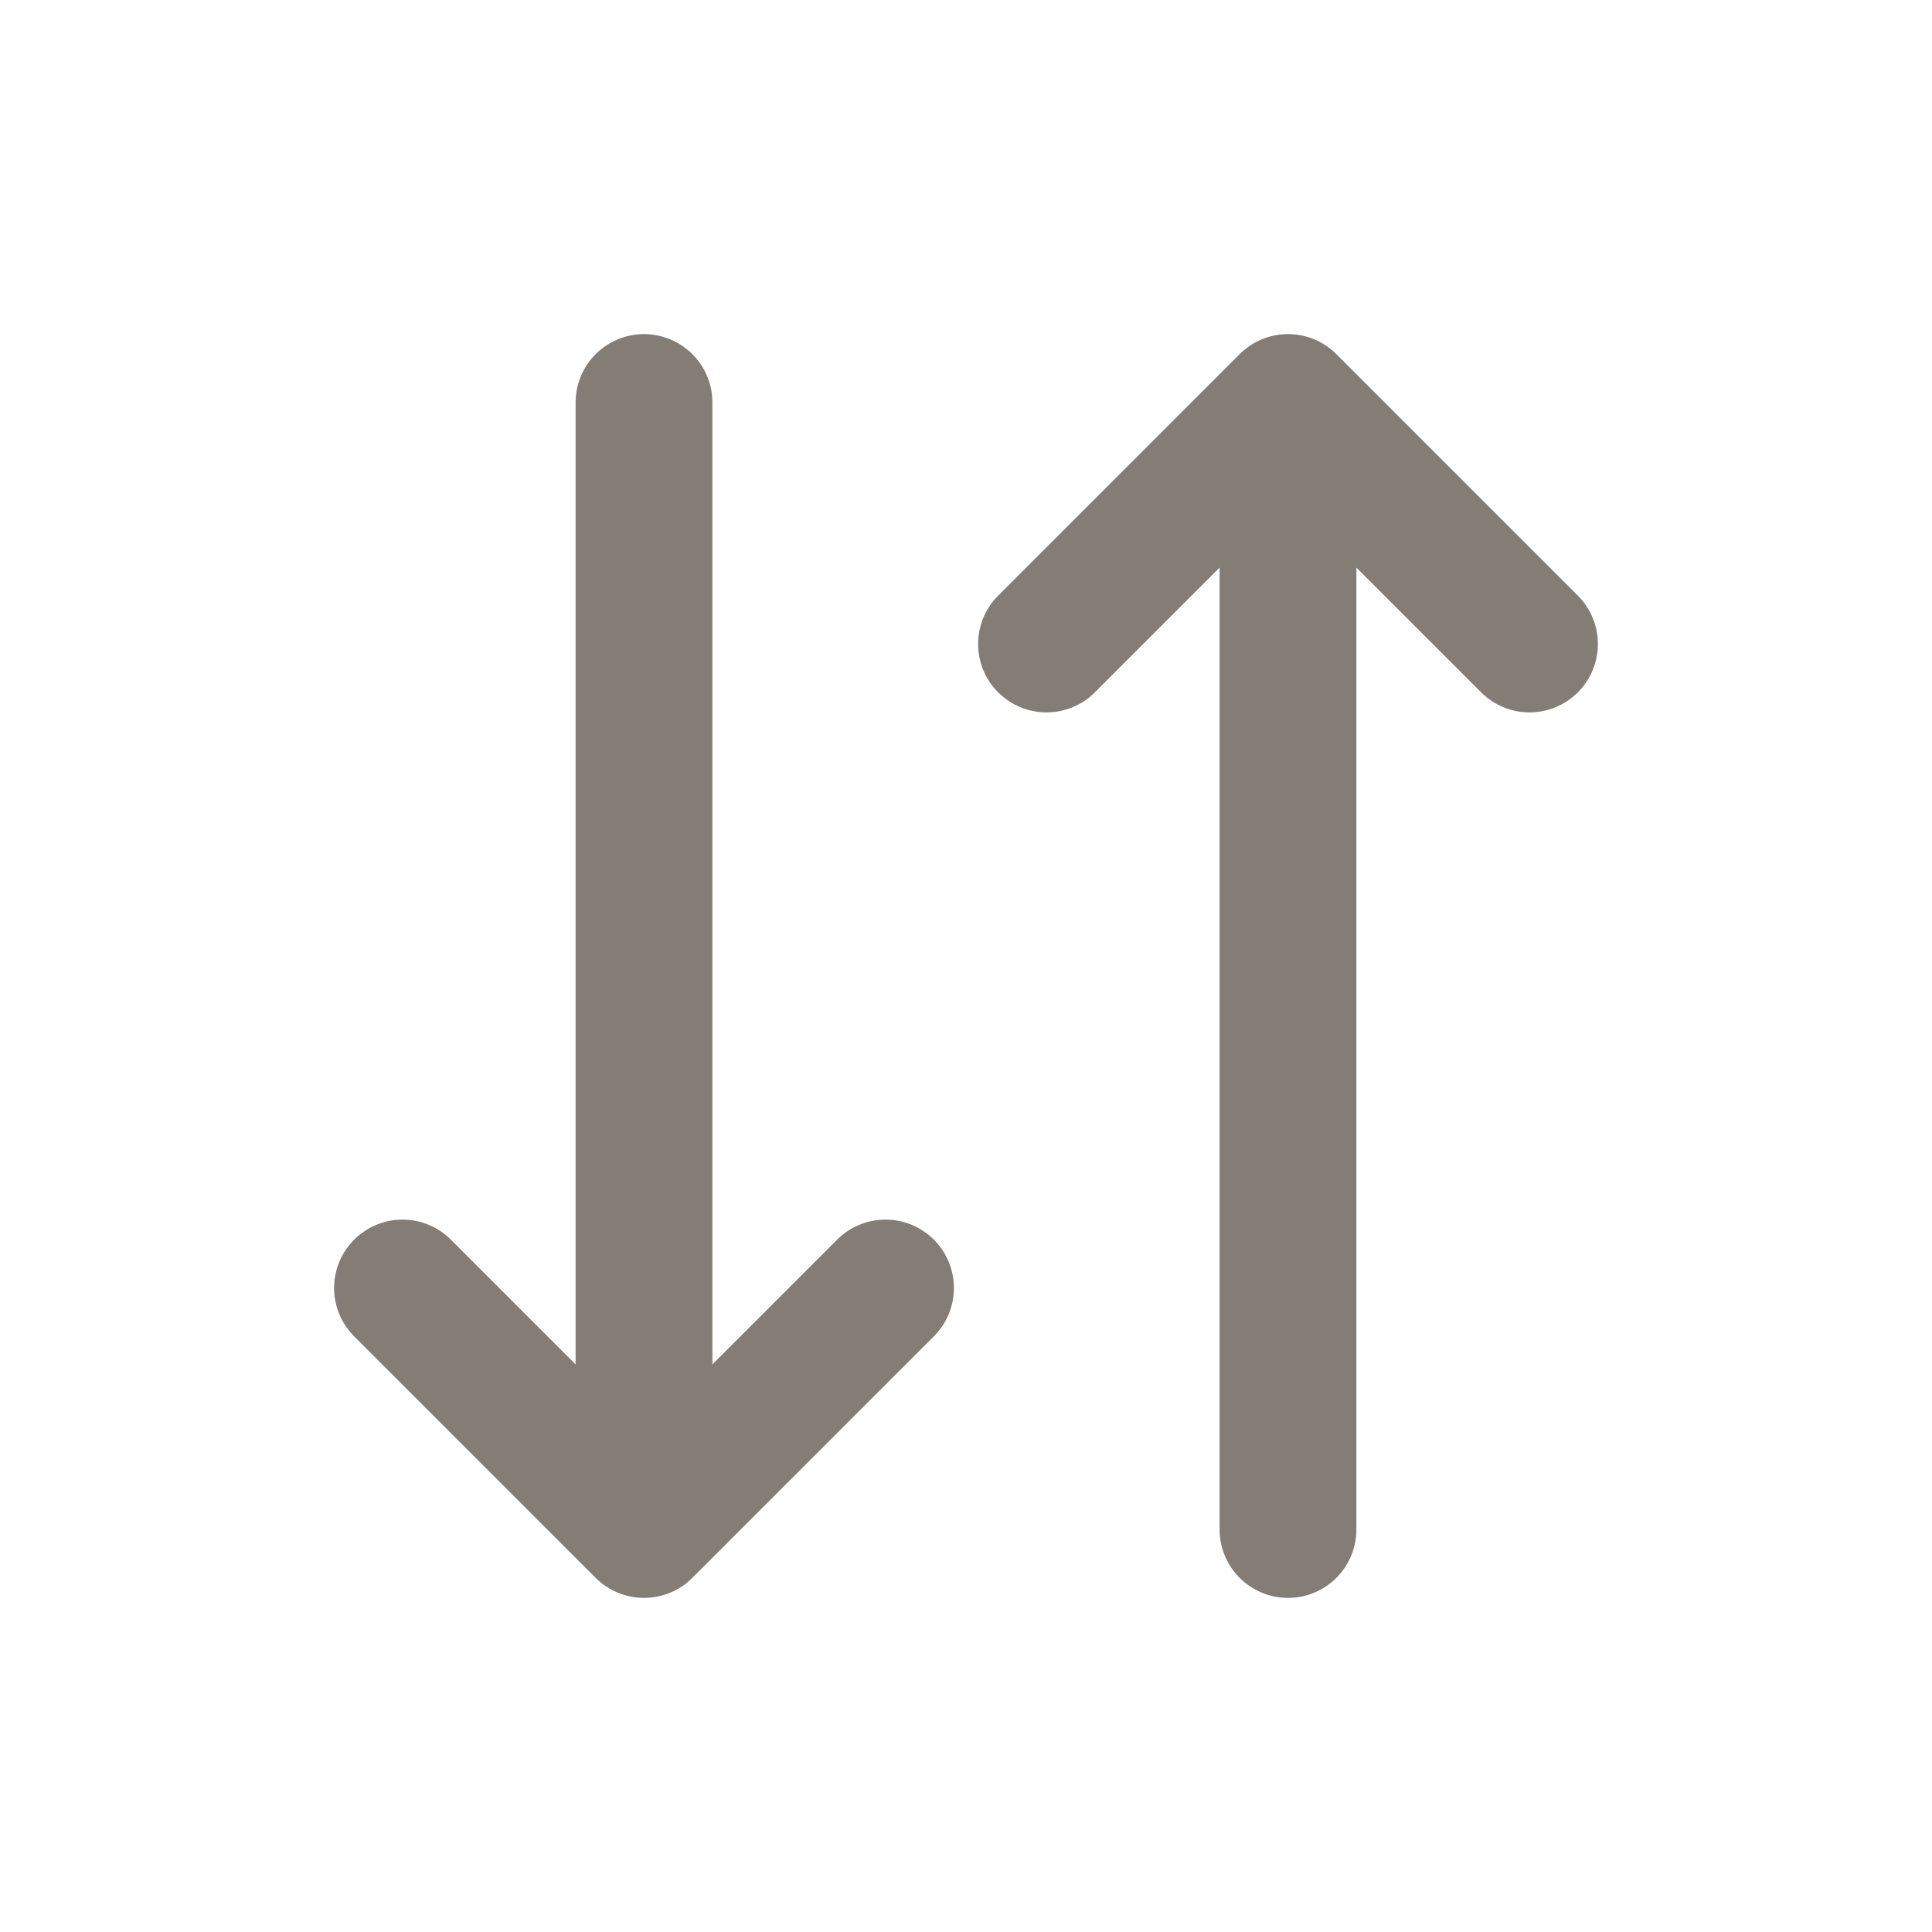
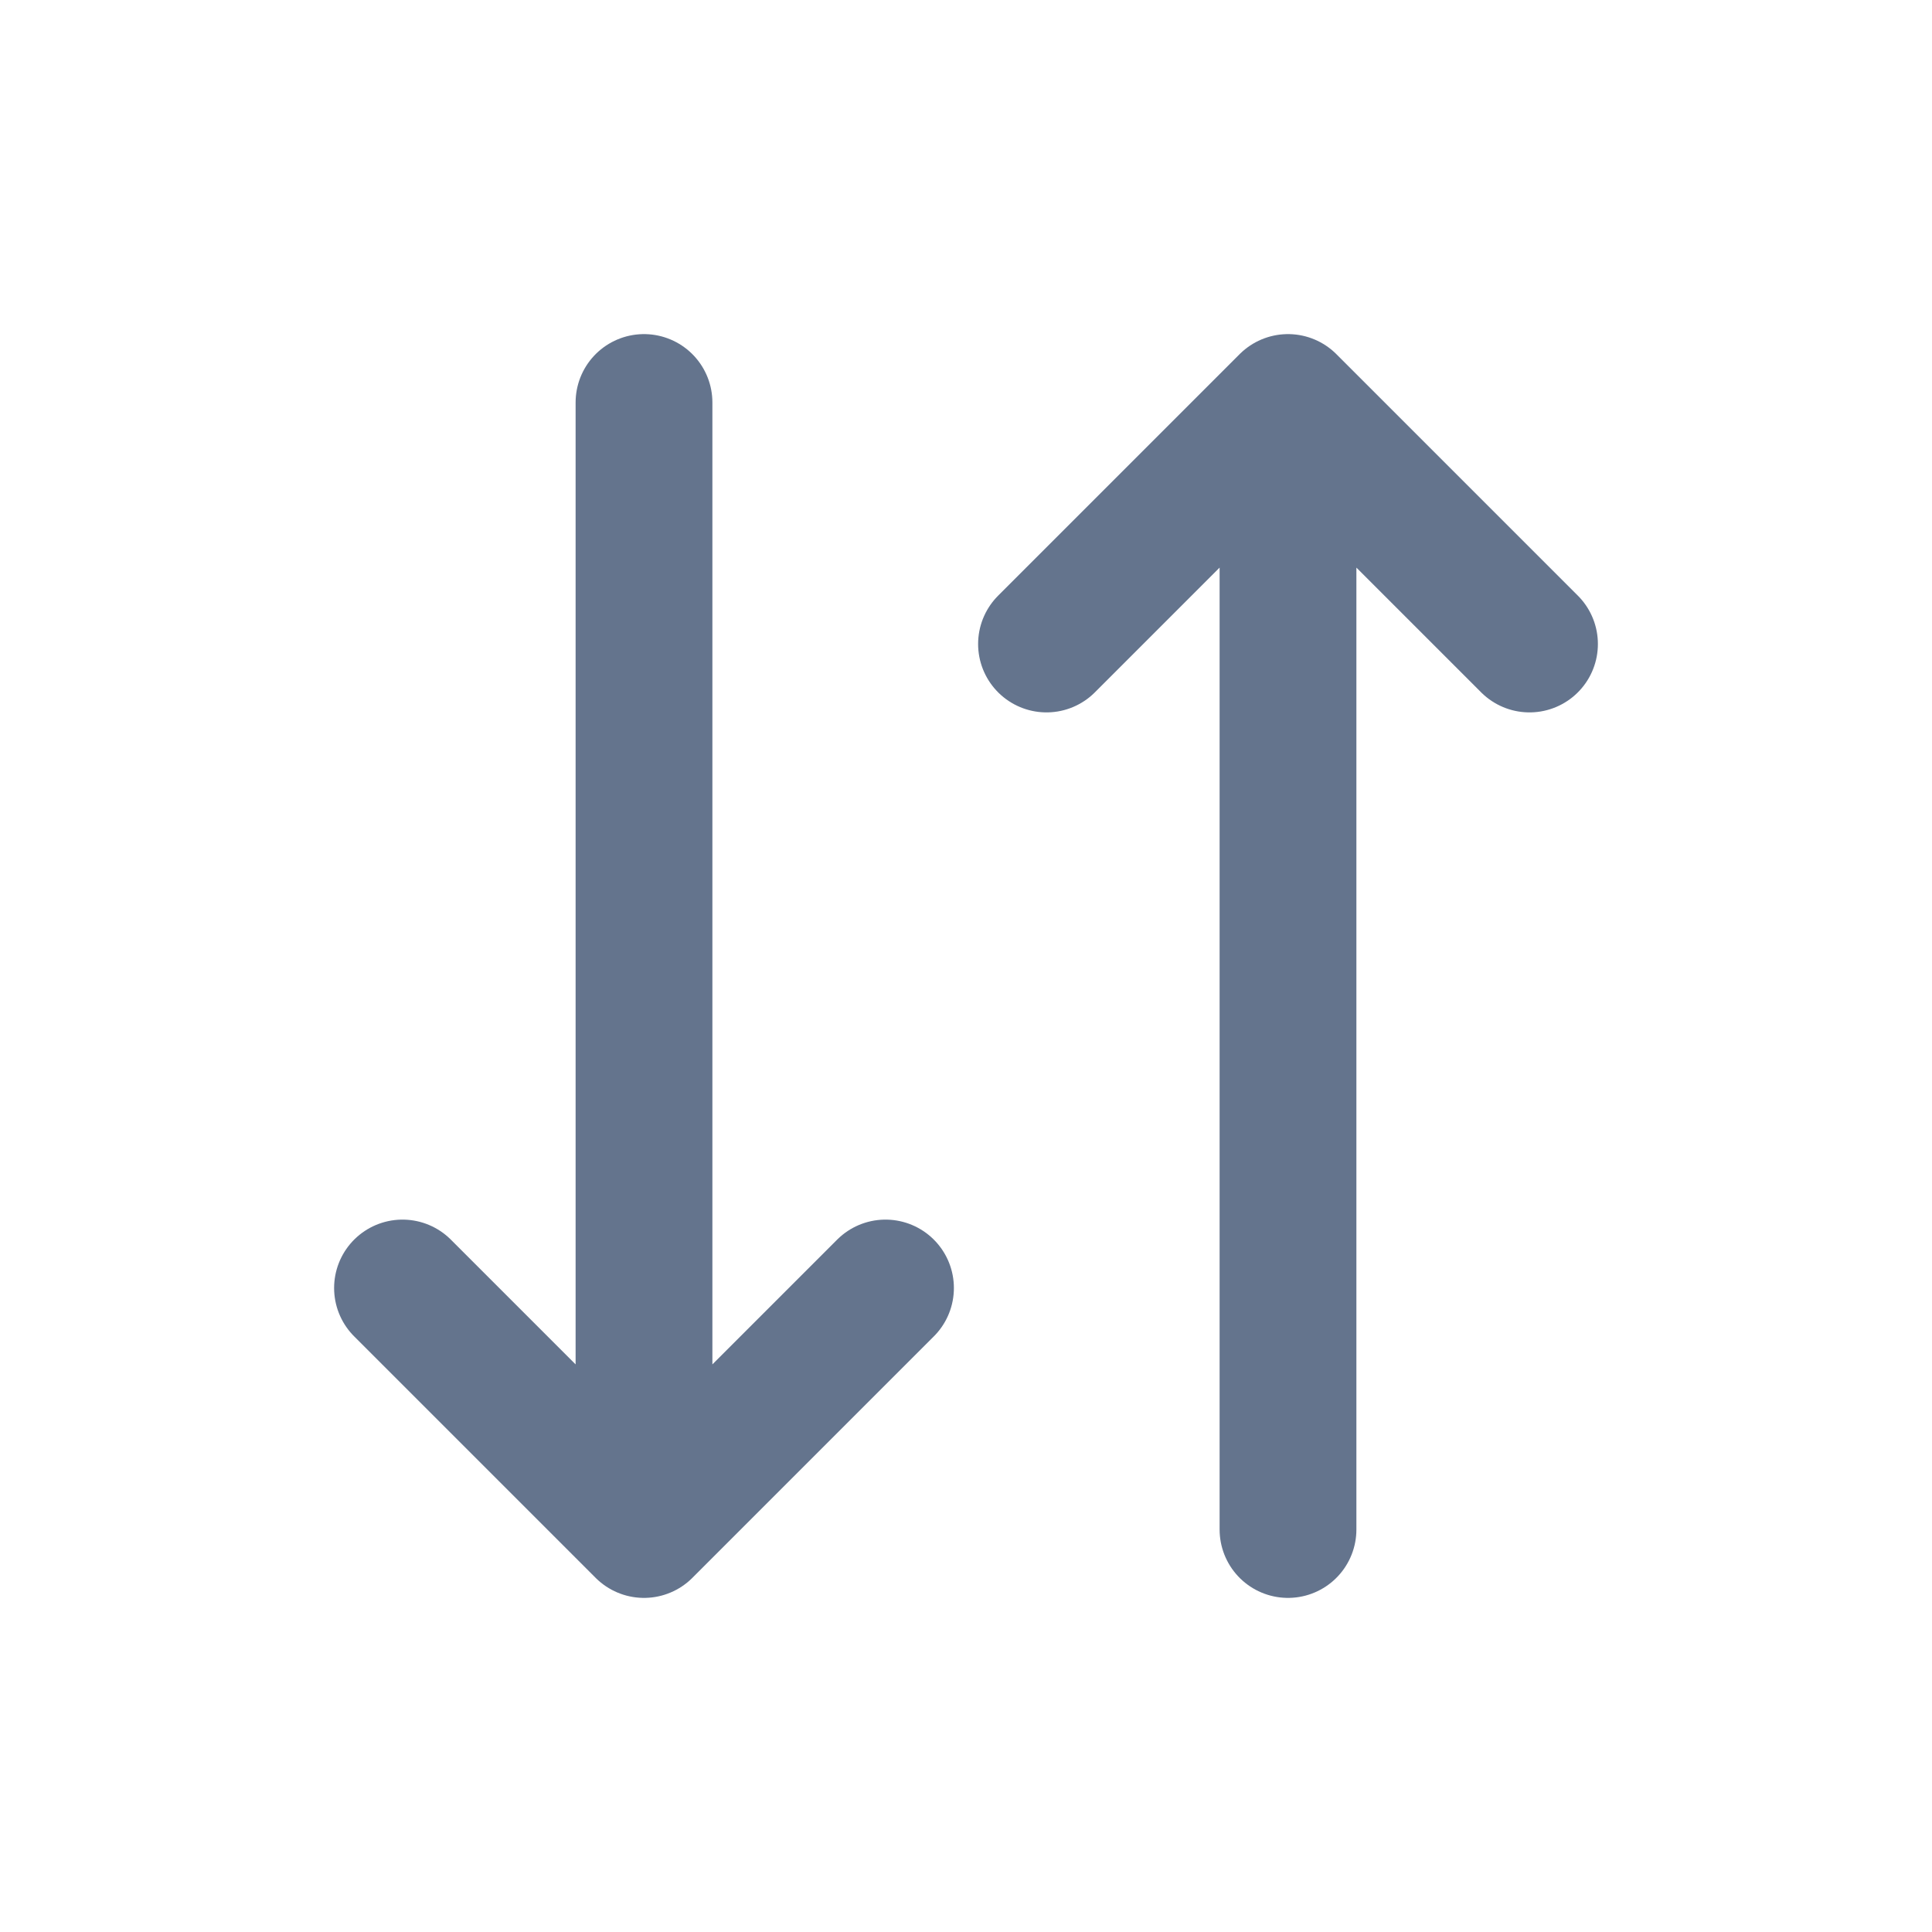
<svg xmlns="http://www.w3.org/2000/svg" preserveAspectRatio="none" overflow="visible" style="display: block;" width="15" height="15" viewBox="0 0 15 15" fill="none">
  <g id="Icon">
-     <path id="Vector" d="M5 3.125V11.875M6.875 10L5 11.875L3.125 10M10 11.875V3.125M11.875 5L10 3.125L8.125 5" stroke-width="1.062" stroke-linecap="round" stroke-linejoin="round" stroke="#837D75" />
+     <path id="Vector" d="M5 3.125V11.875M6.875 10L5 11.875L3.125 10M10 11.875V3.125M11.875 5L10 3.125L8.125 5" stroke-width="1.062" stroke-linecap="round" stroke-linejoin="round" stroke="#64748D" />
  </g>
</svg>
